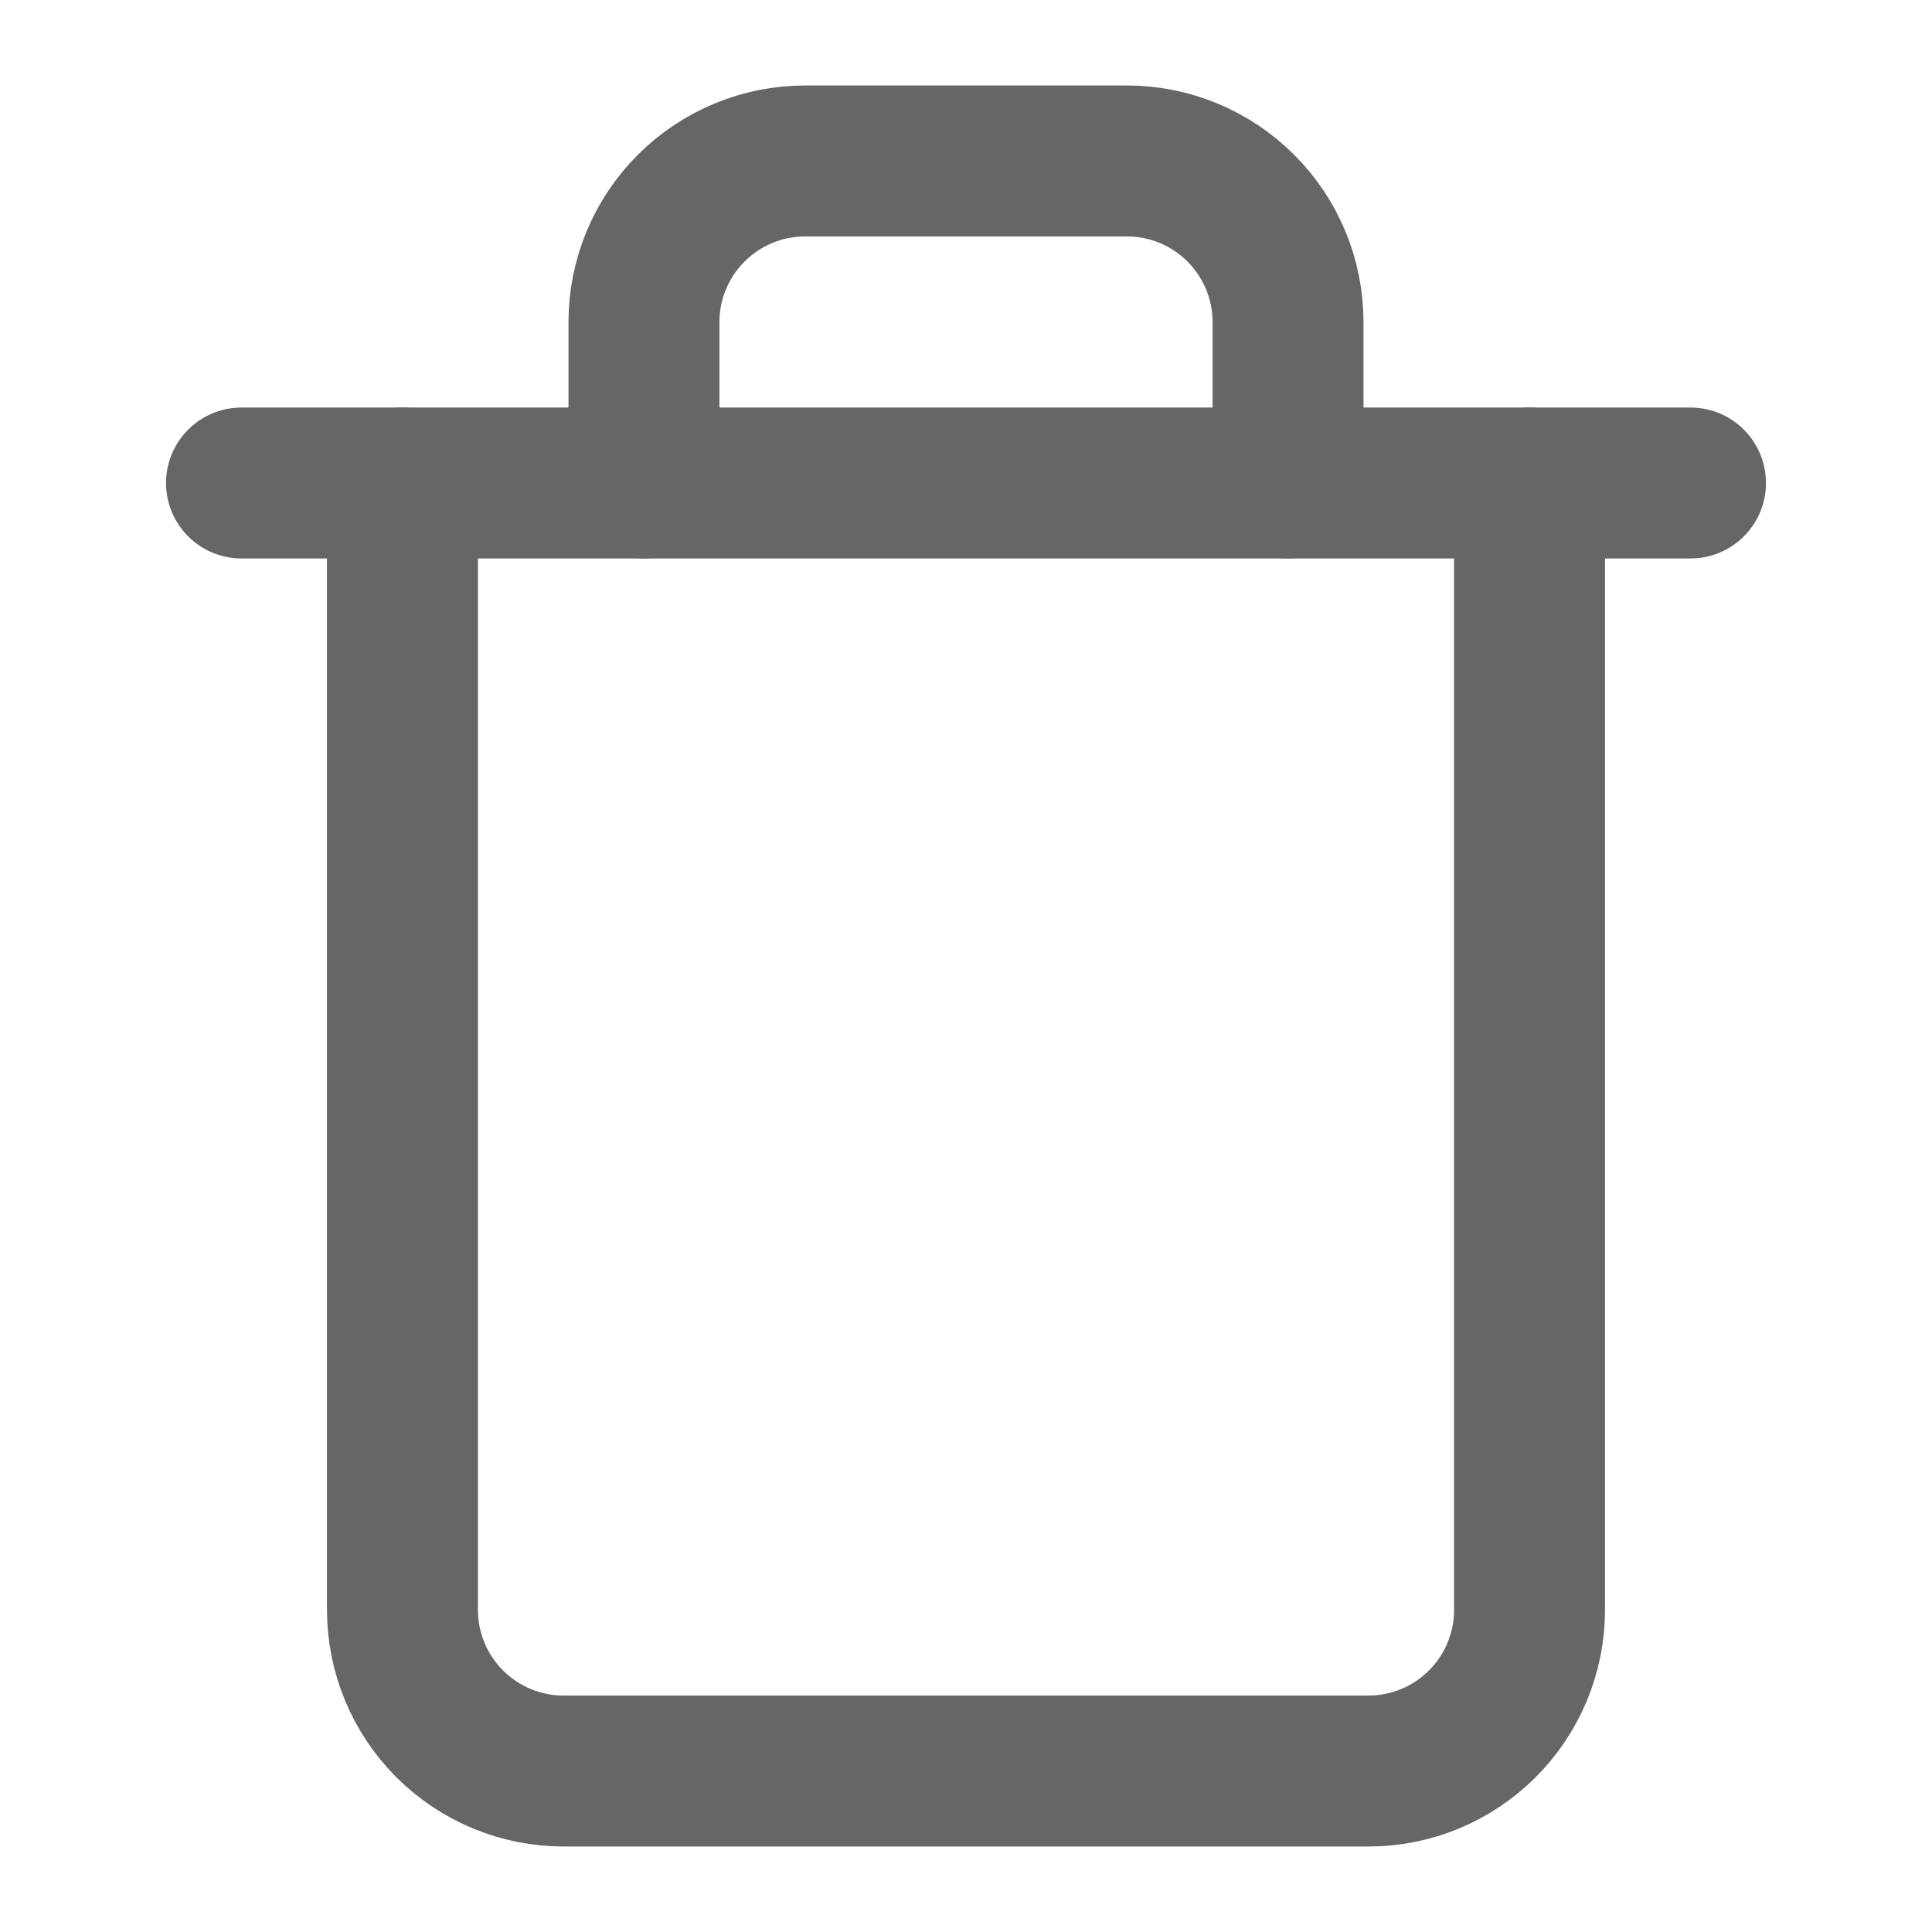
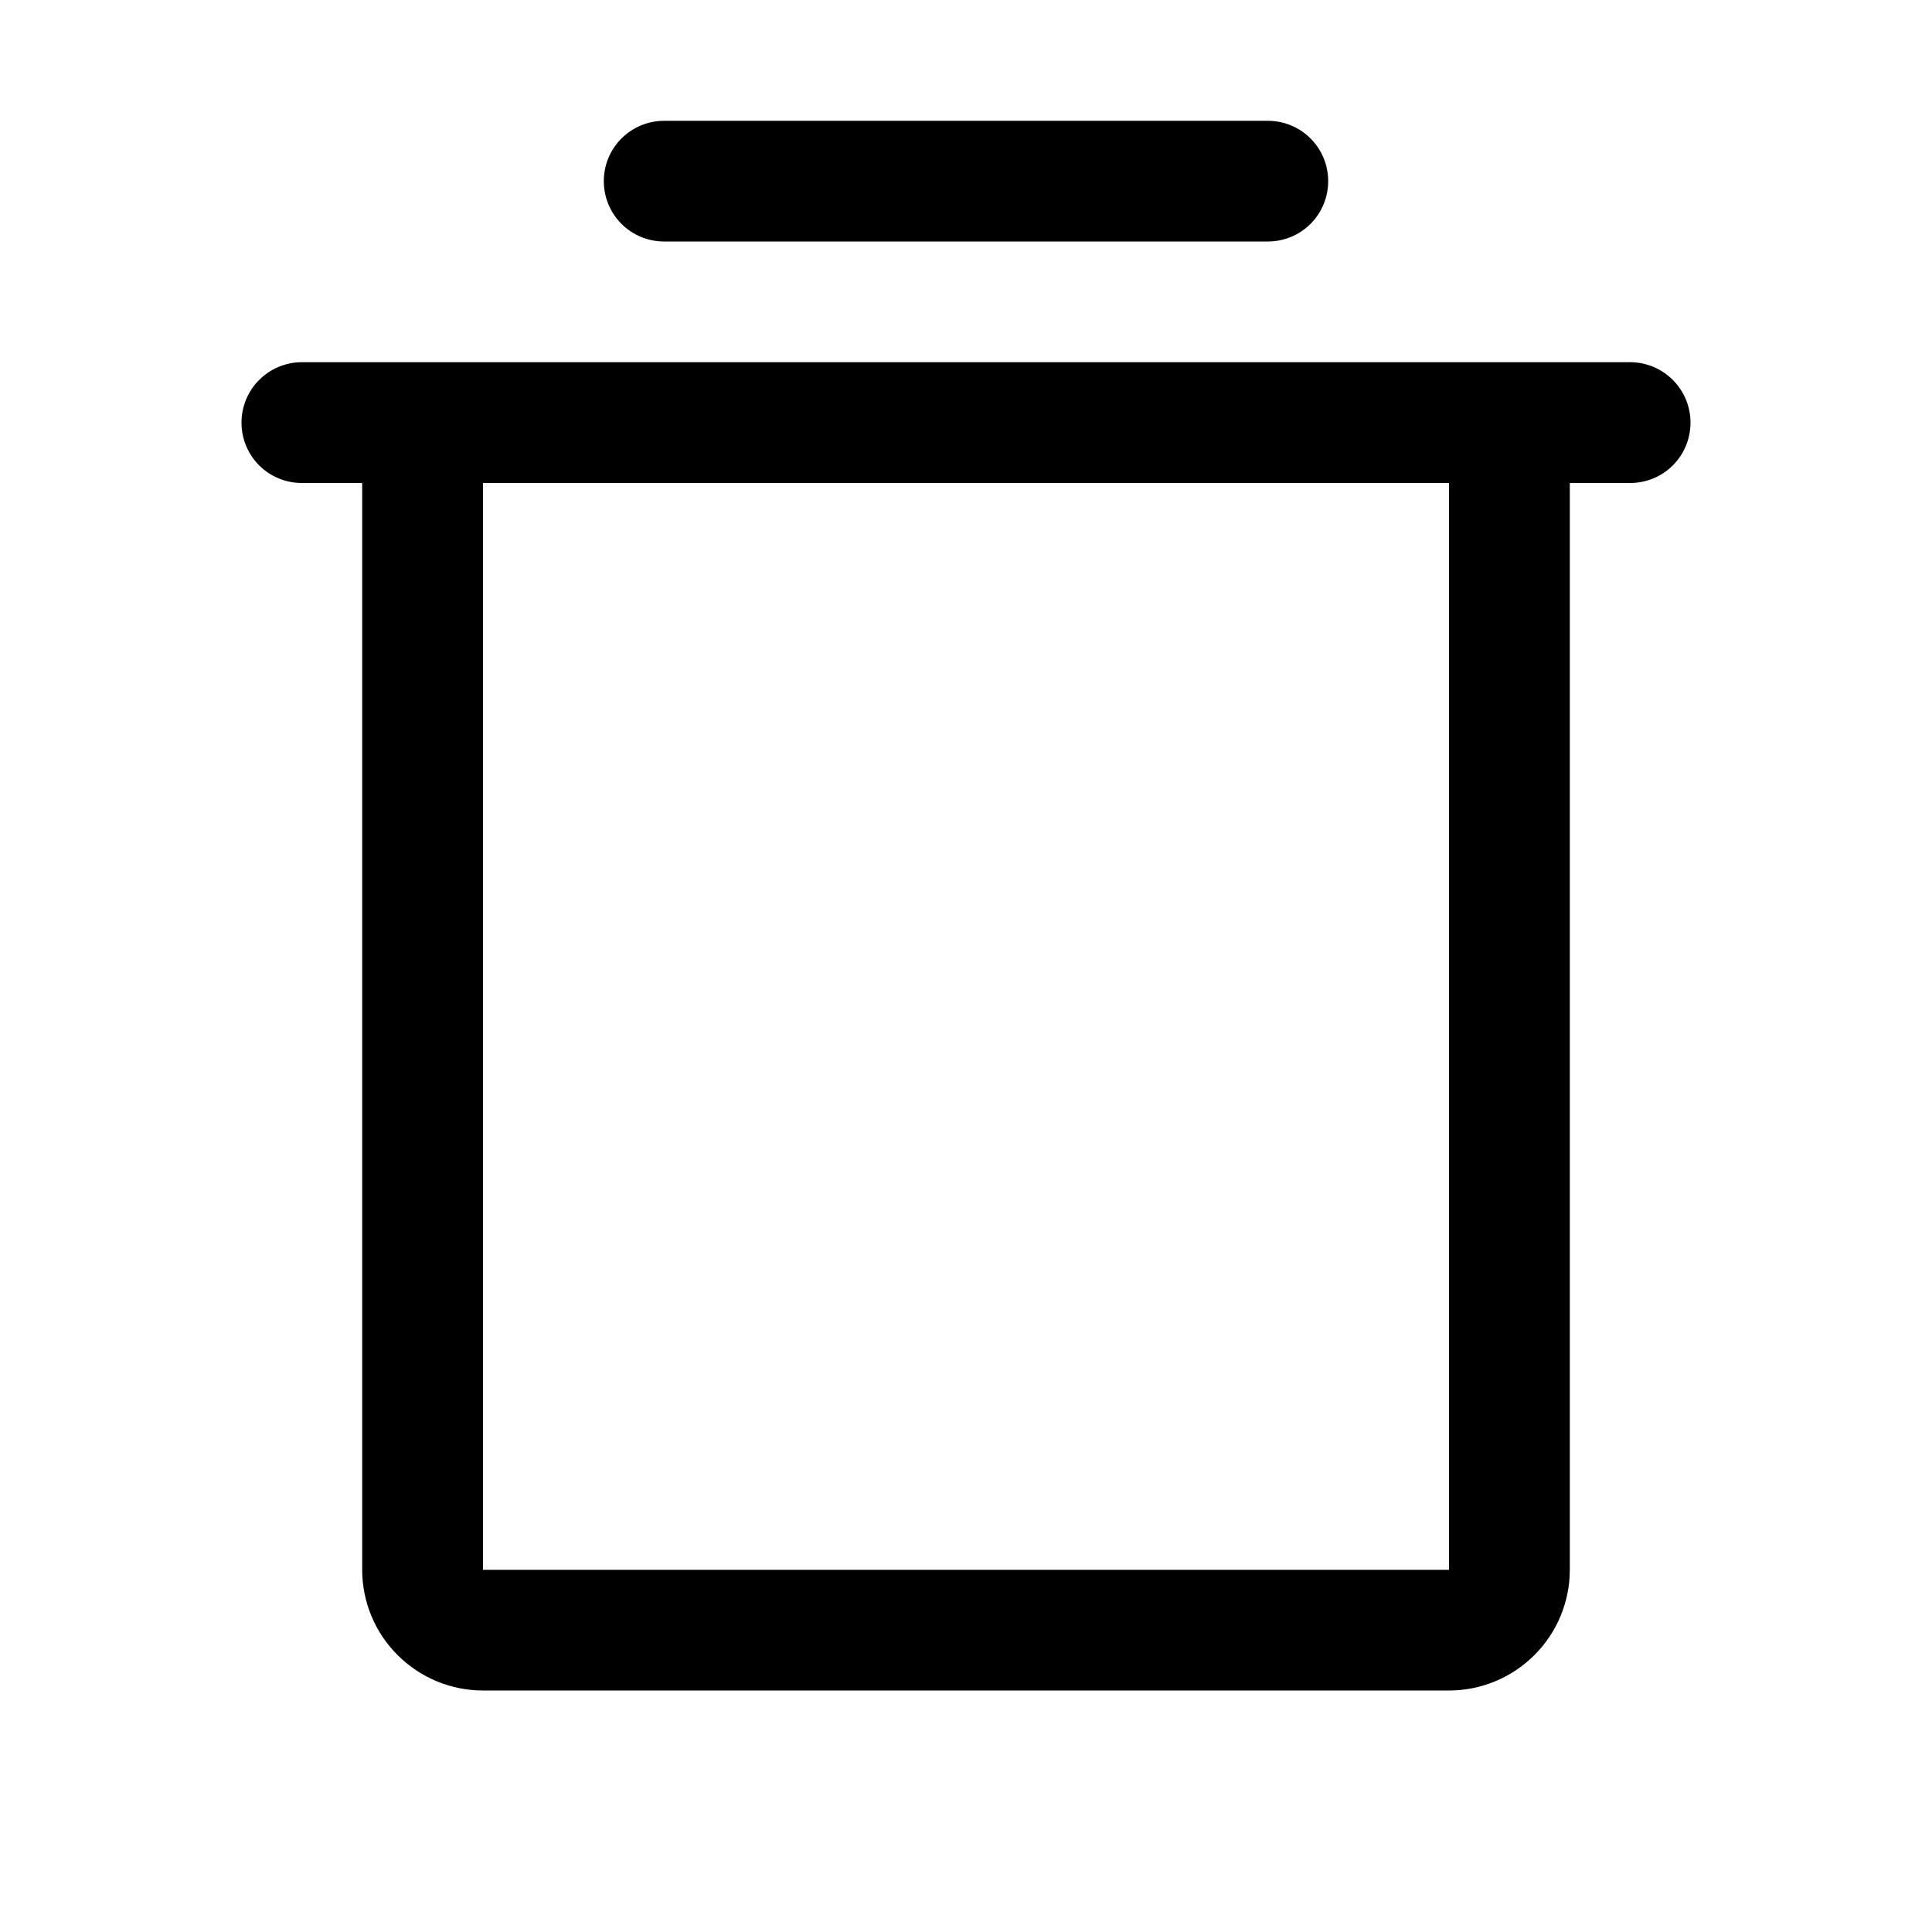
- <svg xmlns="http://www.w3.org/2000/svg" width="16" height="16" viewBox="0 0 16 16" fill="none">
-   <path d="M2 4H3.333H14" stroke="#666666" stroke-width="1.25" stroke-linecap="round" stroke-linejoin="round" />
-   <path d="M12.667 4V13.333C12.667 13.687 12.526 14.026 12.276 14.276C12.026 14.526 11.687 14.667 11.334 14.667H4.667C4.313 14.667 3.974 14.526 3.724 14.276C3.474 14.026 3.333 13.687 3.333 13.333V4M5.333 4V2.667C5.333 2.313 5.474 1.974 5.724 1.724C5.974 1.474 6.313 1.333 6.667 1.333H9.334C9.687 1.333 10.026 1.474 10.276 1.724C10.526 1.974 10.667 2.313 10.667 2.667V4" stroke="#666666" stroke-width="1.25" stroke-linecap="round" stroke-linejoin="round" />
+ <svg xmlns="http://www.w3.org/2000/svg" width="15" height="15" viewBox="0 0 15 15" fill="none">
+   <path d="M12.656 2.812H2.344C2.219 2.812 2.1 2.862 2.012 2.95C1.924 3.038 1.875 3.157 1.875 3.281C1.875 3.406 1.924 3.525 2.012 3.613C2.1 3.701 2.219 3.75 2.344 3.75H2.812V12.188C2.812 12.436 2.911 12.675 3.087 12.85C3.263 13.026 3.501 13.125 3.75 13.125H11.25C11.499 13.125 11.737 13.026 11.913 12.85C12.089 12.675 12.188 12.436 12.188 12.188V3.75H12.656C12.781 3.75 12.9 3.701 12.988 3.613C13.076 3.525 13.125 3.406 13.125 3.281C13.125 3.157 13.076 3.038 12.988 2.95C12.9 2.862 12.781 2.812 12.656 2.812ZM11.25 12.188H3.75V3.75H11.25V12.188ZM4.688 1.406C4.688 1.282 4.737 1.163 4.825 1.075C4.913 0.987 5.032 0.938 5.156 0.938H9.844C9.968 0.938 10.087 0.987 10.175 1.075C10.263 1.163 10.312 1.282 10.312 1.406C10.312 1.531 10.263 1.65 10.175 1.738C10.087 1.826 9.968 1.875 9.844 1.875H5.156C5.032 1.875 4.913 1.826 4.825 1.738C4.737 1.65 4.688 1.531 4.688 1.406Z" fill="currentColor" />
</svg>
